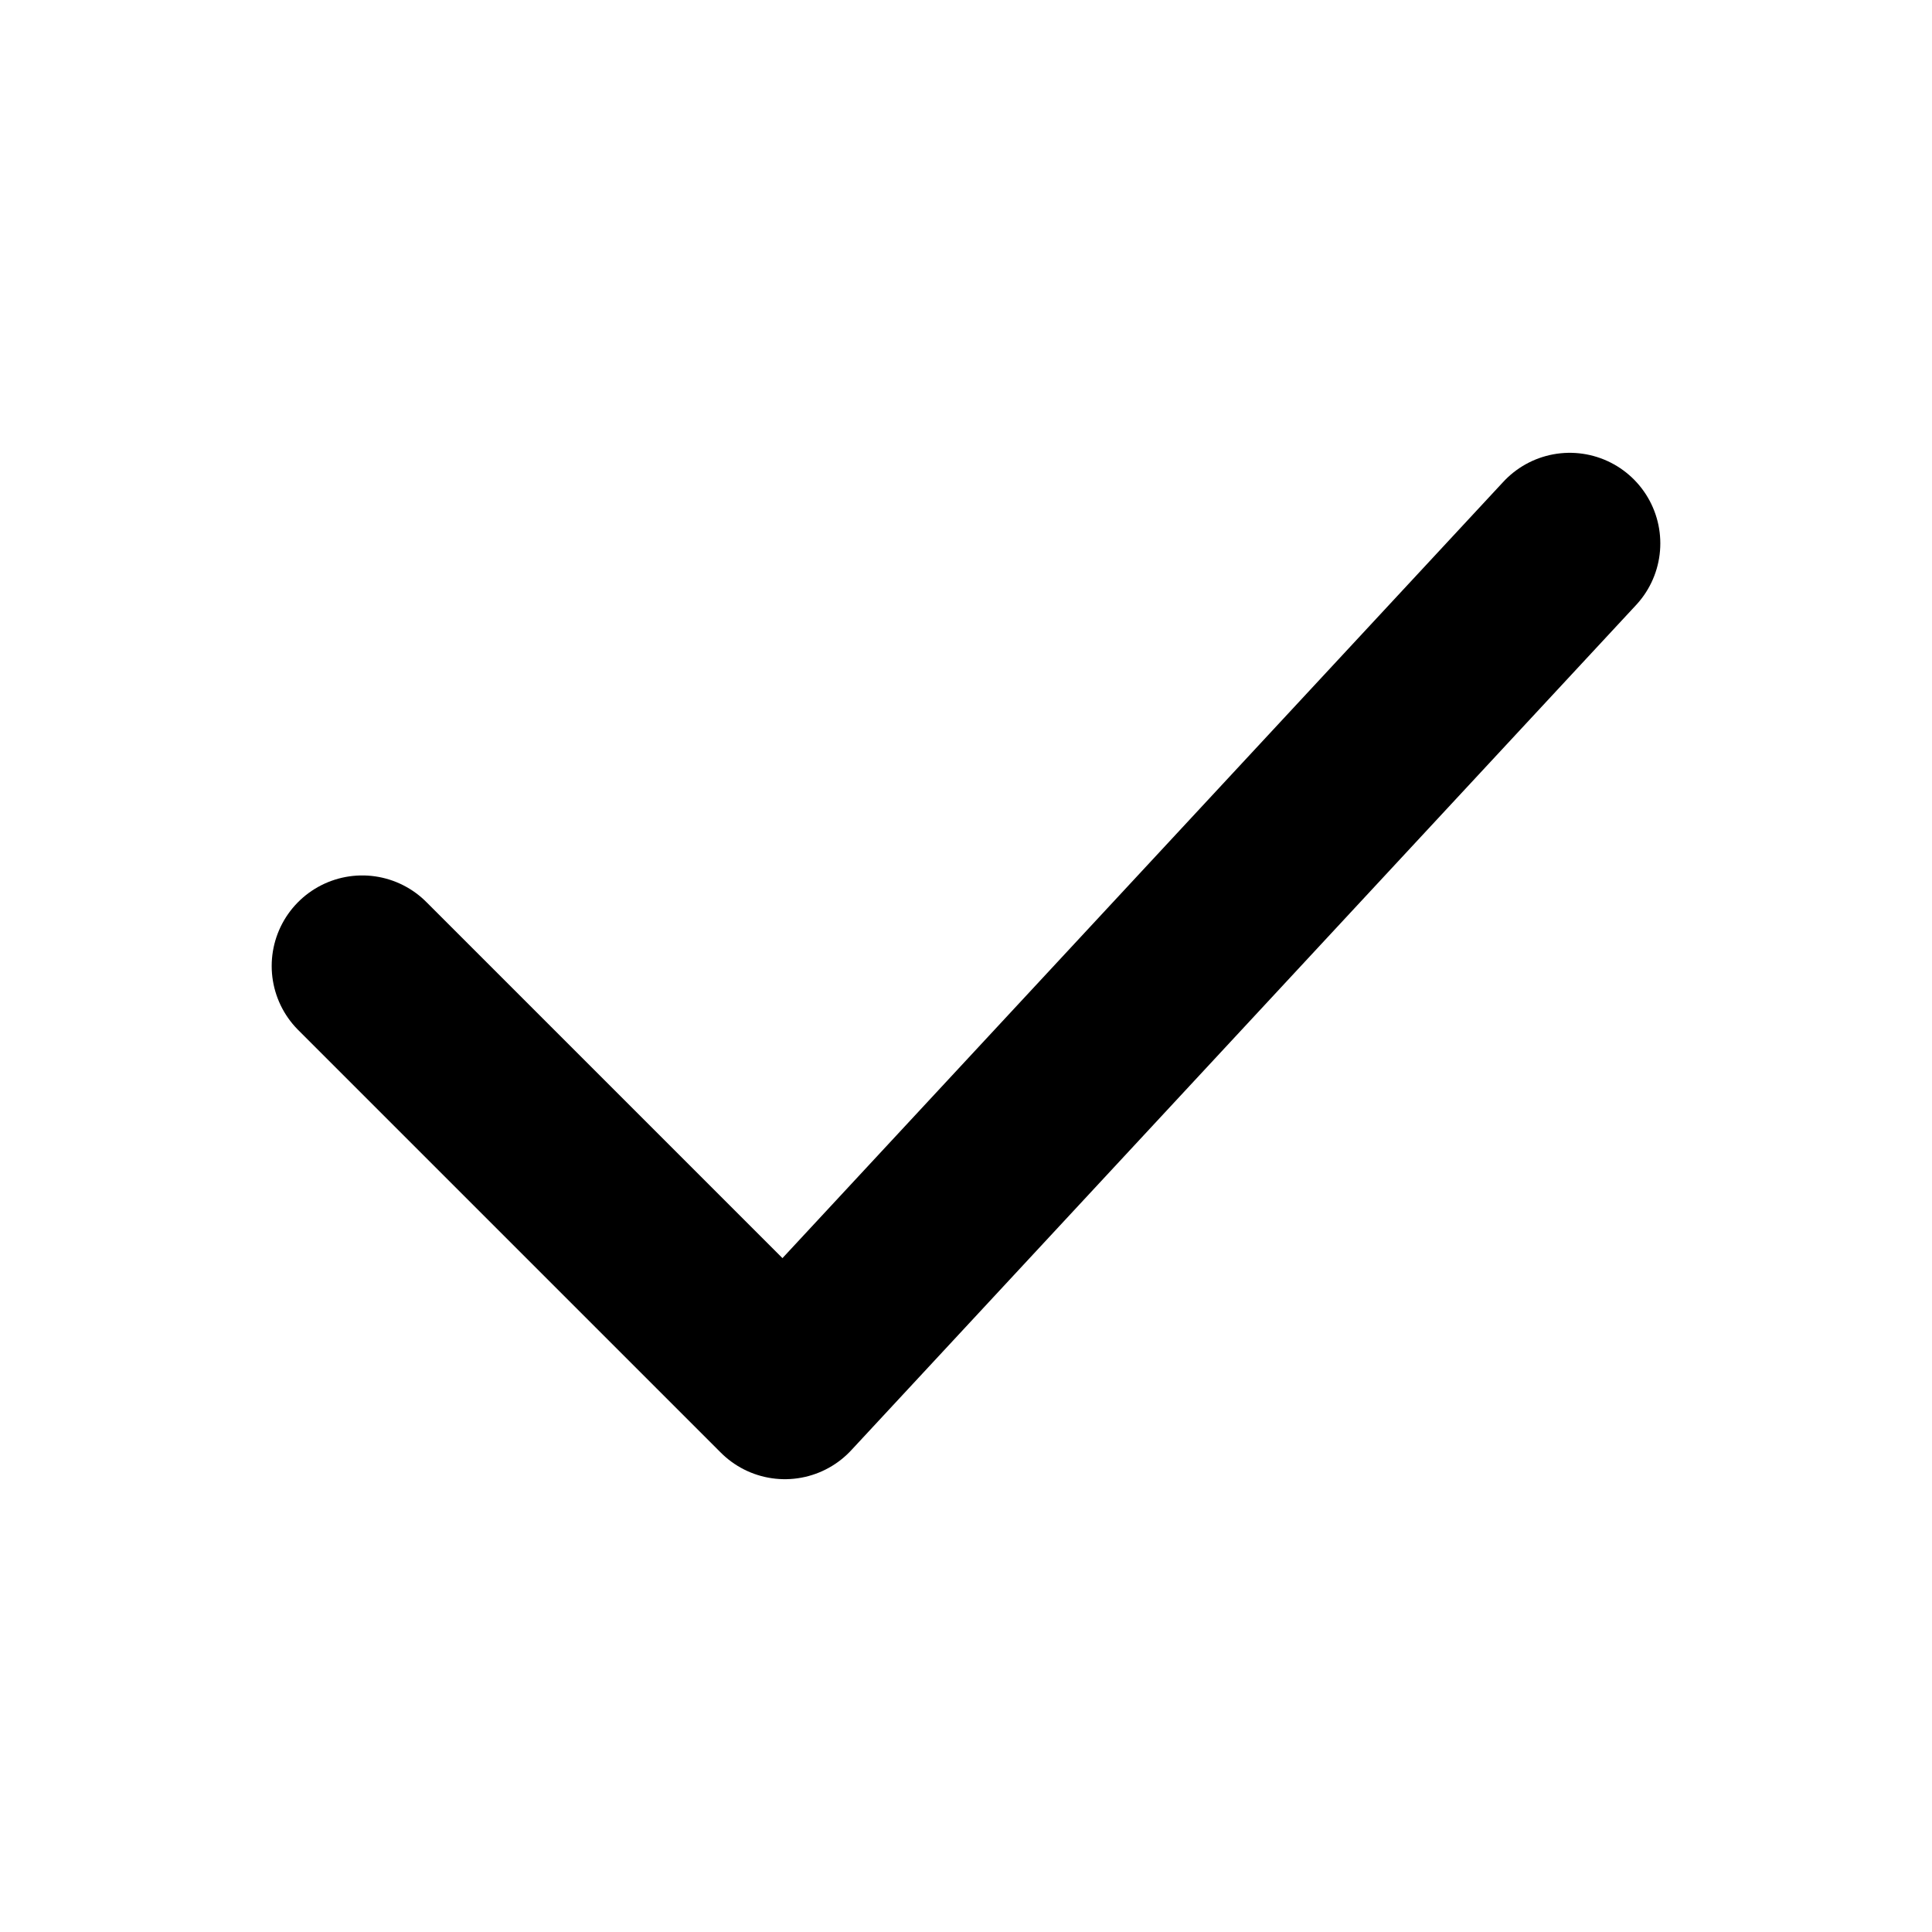
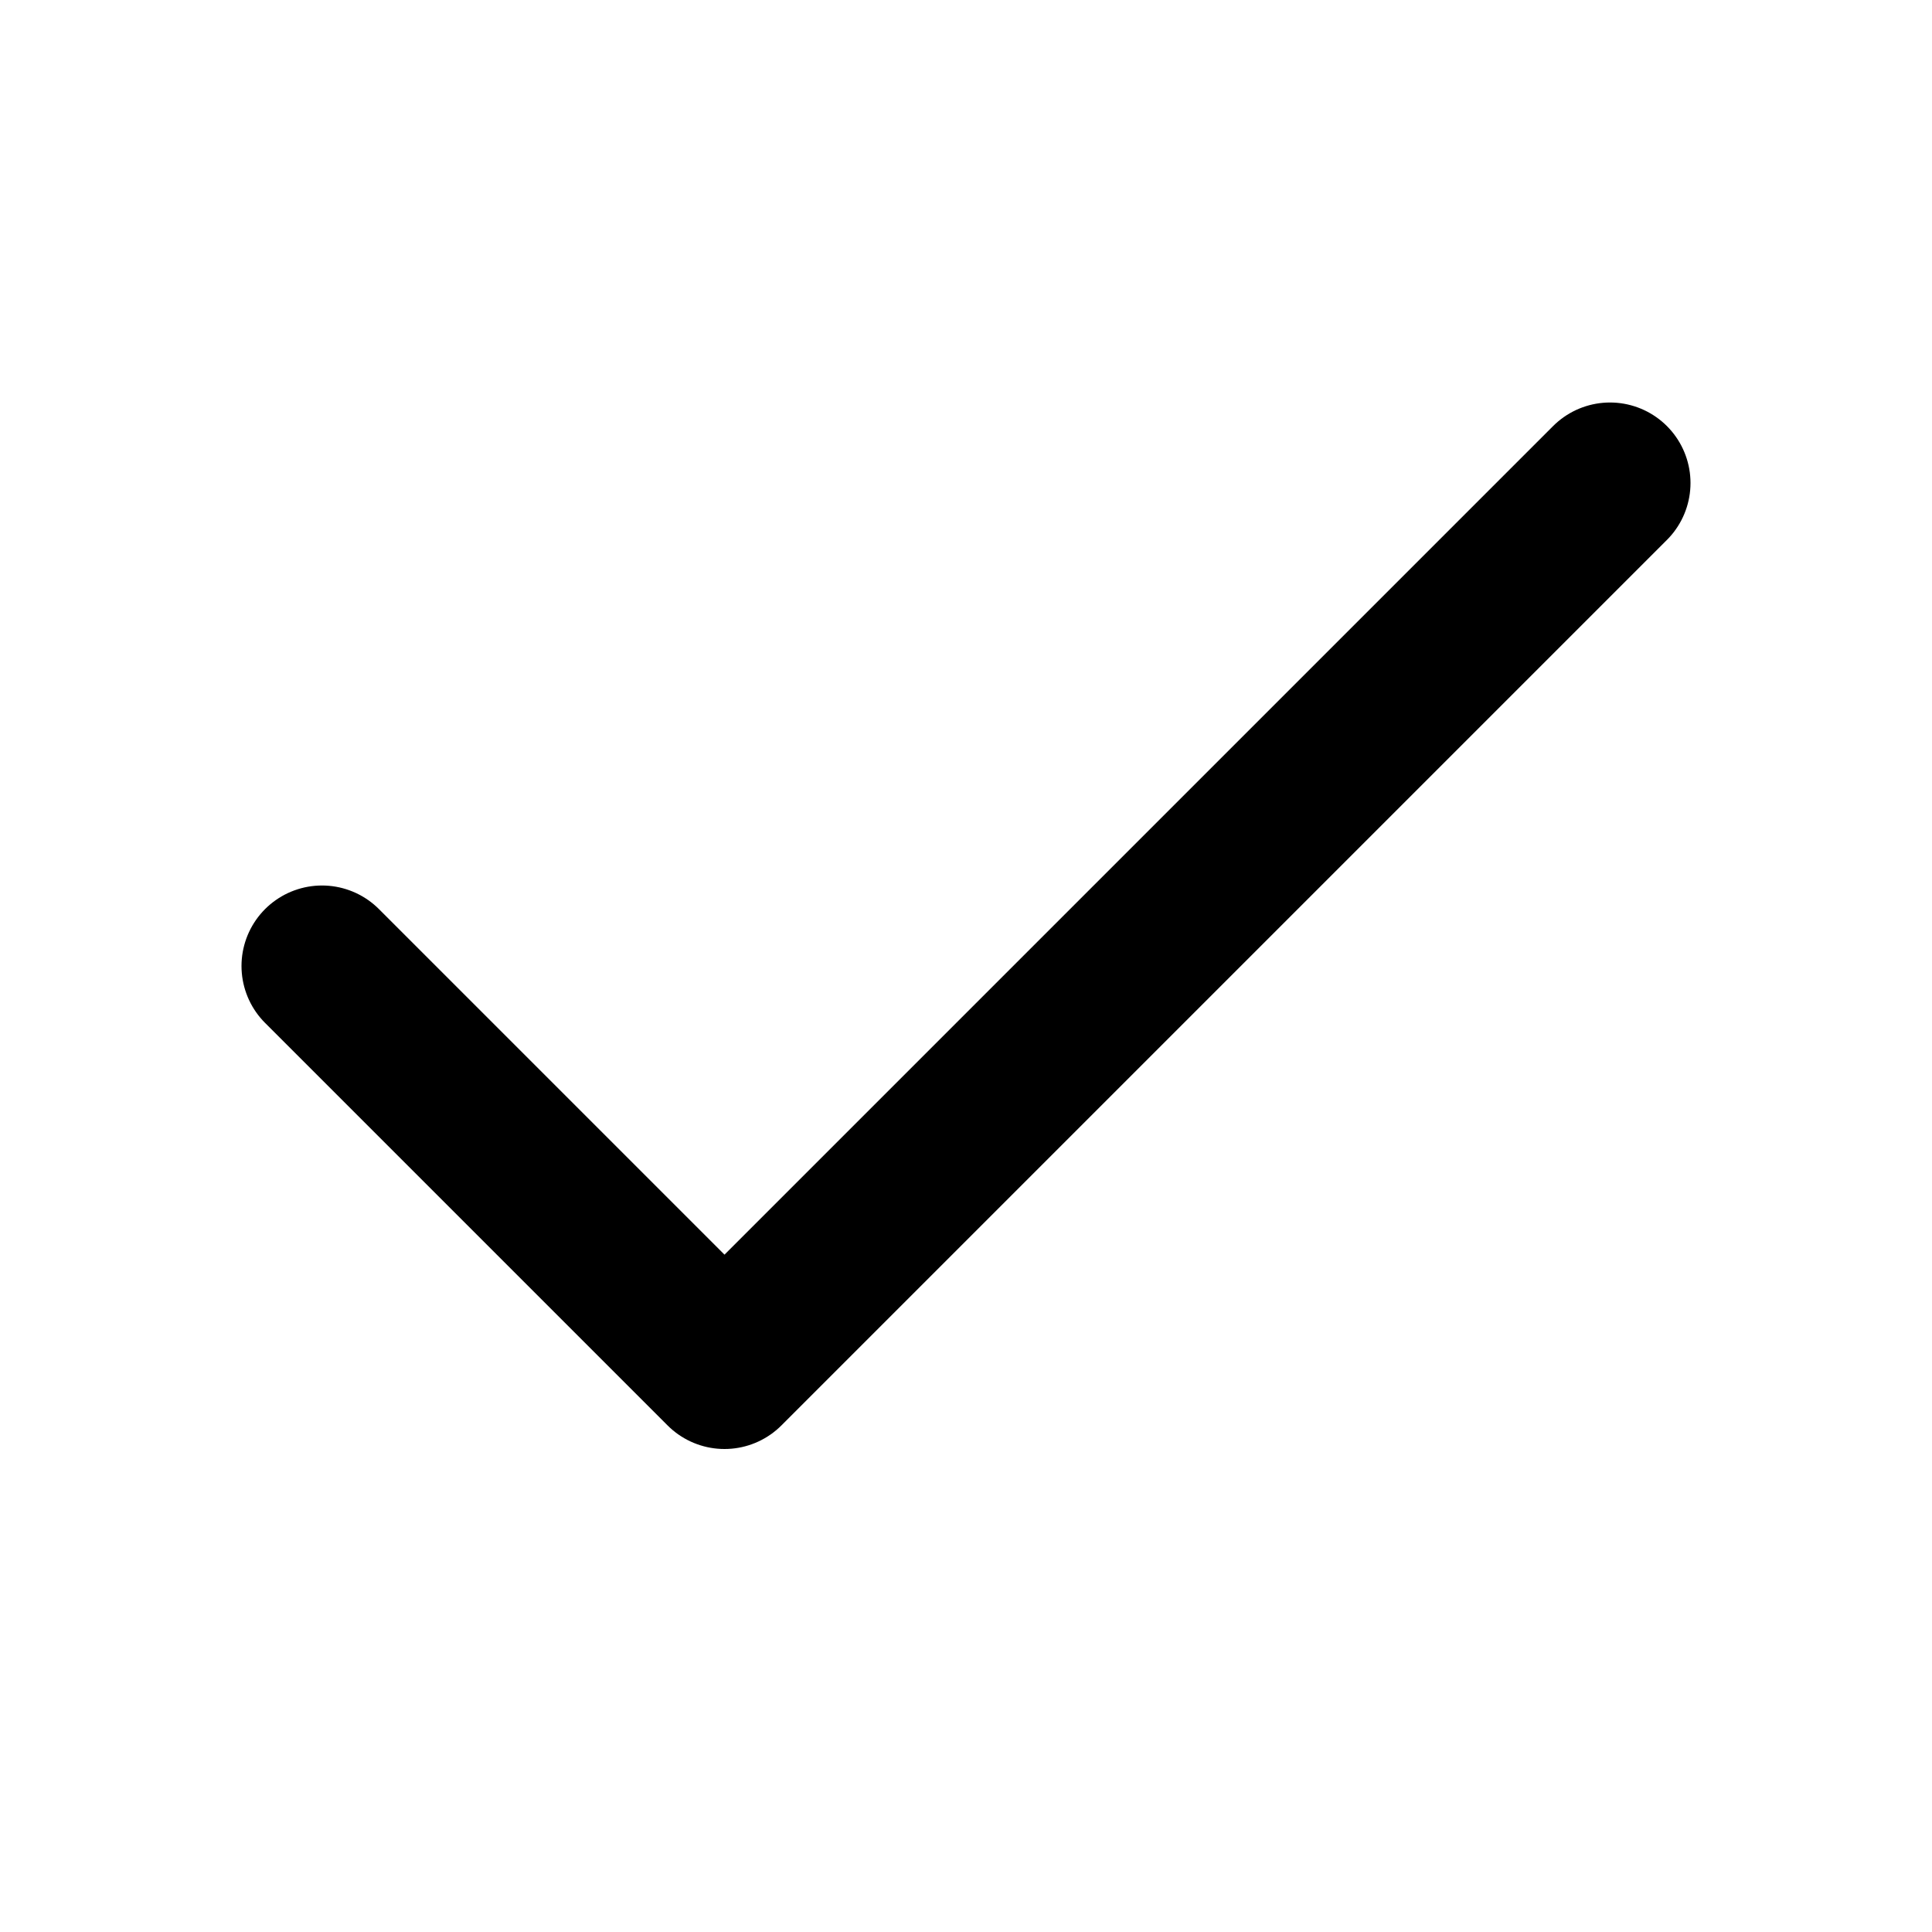
- <svg xmlns="http://www.w3.org/2000/svg" width="16" height="16" viewBox="0 0 16 16" fill="none">
-   <polyline points="3,8 6.5,11.5 13,4.5" stroke="currentColor" stroke-width="1.5" stroke-linecap="round" stroke-linejoin="round" fill="none" />
+ <svg xmlns="http://www.w3.org/2000/svg" width="24" height="24" viewBox="0 0 24 24" fill="none" stroke="currentColor" stroke-width="2" stroke-linecap="round" stroke-linejoin="round">
+   <path d="M20 6 9 17l-5-5" />
</svg>
